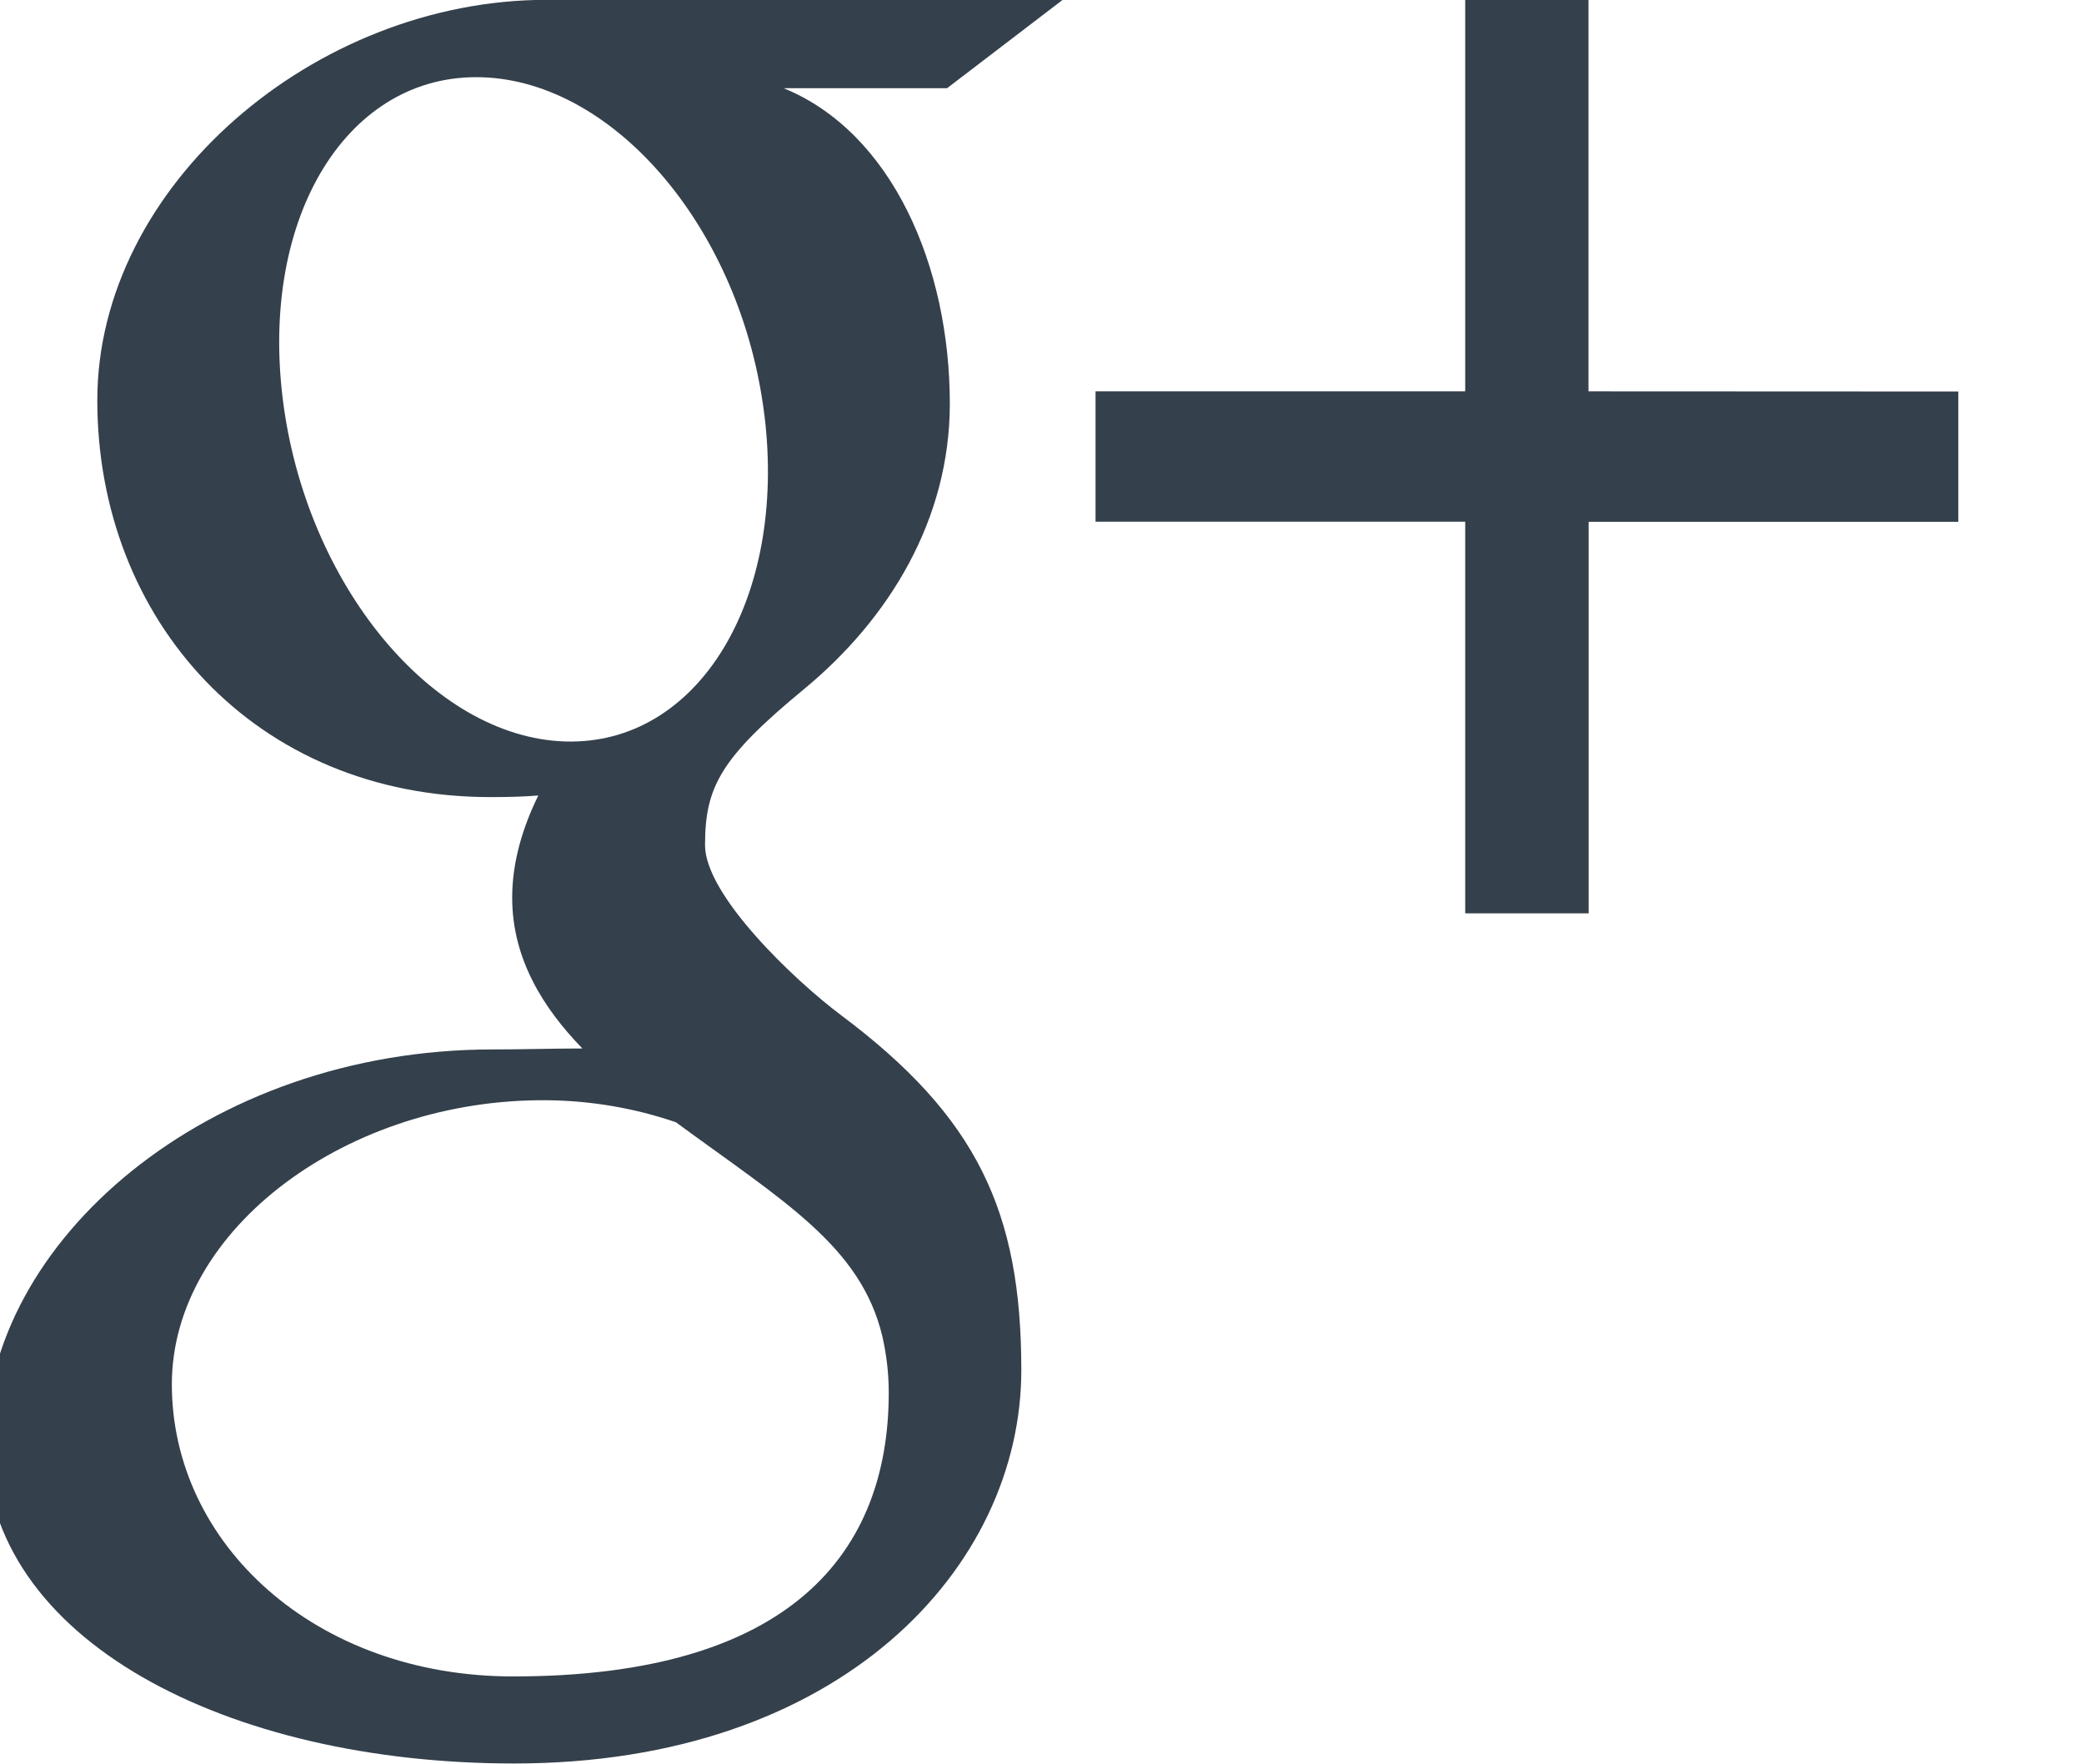
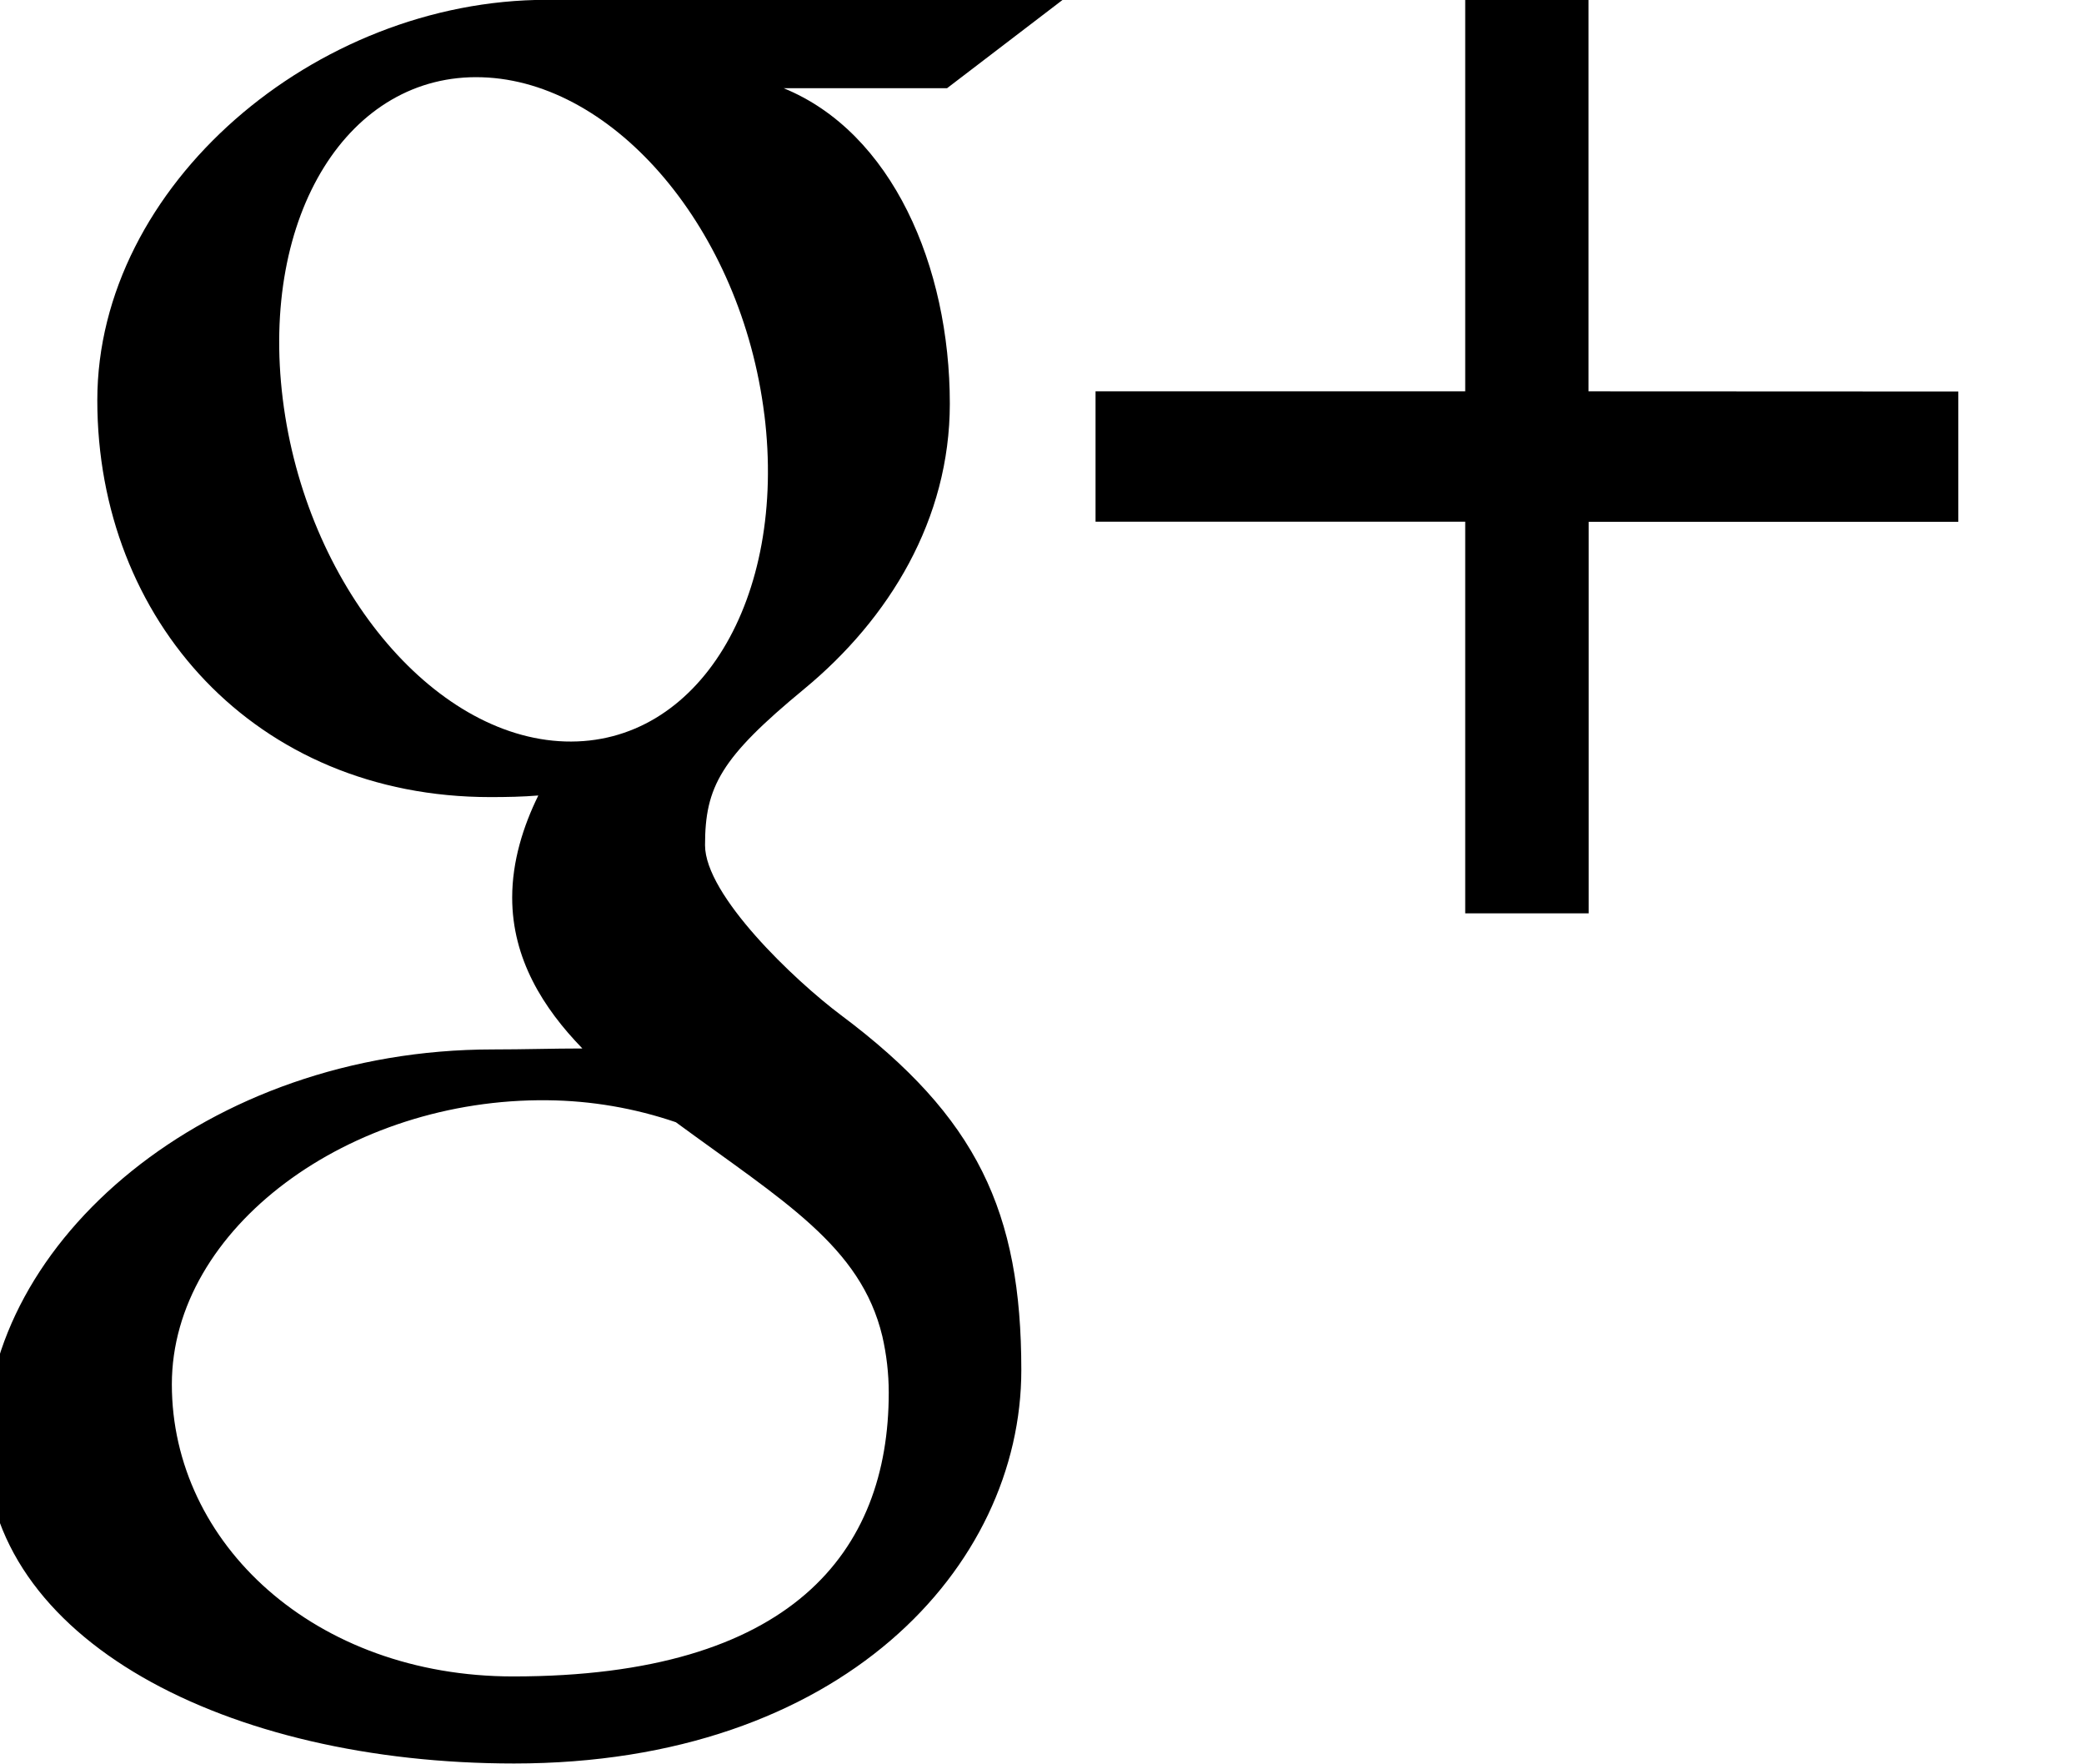
<svg xmlns="http://www.w3.org/2000/svg" width="13" height="11" viewBox="0 0 13 11">
-   <g>
-     <g>
-       <path fill="#34404b" d="M5.908.55h-1.02c.677.276 1.037 1.111 1.037 1.968 0 .72-.376 1.34-.909 1.78-.52.429-.618.609-.618.974 0 .312.557.842.848 1.06.85.636 1.125 1.227 1.125 2.214C6.371 9.776 5.246 11 3.207 11 1.42 11-.09 10.23-.09 9c0-1.25 1.377-2.454 3.165-2.454.194 0 .373-.006.558-.006-.245-.252-.438-.56-.438-.941 0-.226.068-.444.163-.637-.097.008-.196.01-.299.01-1.468 0-2.452-1.106-2.452-2.475 0-1.34 1.358-2.498 2.802-2.498h3.22zM4.216 7a2.556 2.556 0 0 0-.8-.137c-1.237-.014-2.344.798-2.344 1.772 0 .994.893 1.822 2.129 1.822 1.737 0 2.343-.777 2.343-1.77 0-.121-.014-.238-.04-.352-.135-.563-.617-.842-1.288-1.335zm.552-4.413C4.625 1.433 3.836.508 3.007.482c-.83-.027-1.386.856-1.243 2.008.143 1.153.932 2.109 1.761 2.135.83.026 1.386-.887 1.243-2.04zm7.448-.145v.813H9.91v2.442h-.77V3.254H6.834v-.813H9.14V-.001h.769v2.442z" />
-     </g>
+   <g class="icon-path">
+     <path d="M5.908.55h-1.02c.677.276 1.037 1.111 1.037 1.968 0 .72-.376 1.34-.909 1.78-.52.429-.618.609-.618.974 0 .312.557.842.848 1.06.85.636 1.125 1.227 1.125 2.214C6.371 9.776 5.246 11 3.207 11 1.42 11-.09 10.23-.09 9c0-1.25 1.377-2.454 3.165-2.454.194 0 .373-.006.558-.006-.245-.252-.438-.56-.438-.941 0-.226.068-.444.163-.637-.097.008-.196.01-.299.01-1.468 0-2.452-1.106-2.452-2.475 0-1.34 1.358-2.498 2.802-2.498h3.22zM4.216 7a2.556 2.556 0 0 0-.8-.137c-1.237-.014-2.344.798-2.344 1.772 0 .994.893 1.822 2.129 1.822 1.737 0 2.343-.777 2.343-1.77 0-.121-.014-.238-.04-.352-.135-.563-.617-.842-1.288-1.335zm.552-4.413C4.625 1.433 3.836.508 3.007.482c-.83-.027-1.386.856-1.243 2.008.143 1.153.932 2.109 1.761 2.135.83.026 1.386-.887 1.243-2.04zm7.448-.145v.813H9.91v2.442h-.77V3.254H6.834v-.813H9.14V-.001h.769v2.442z" />
  </g>
</svg>
